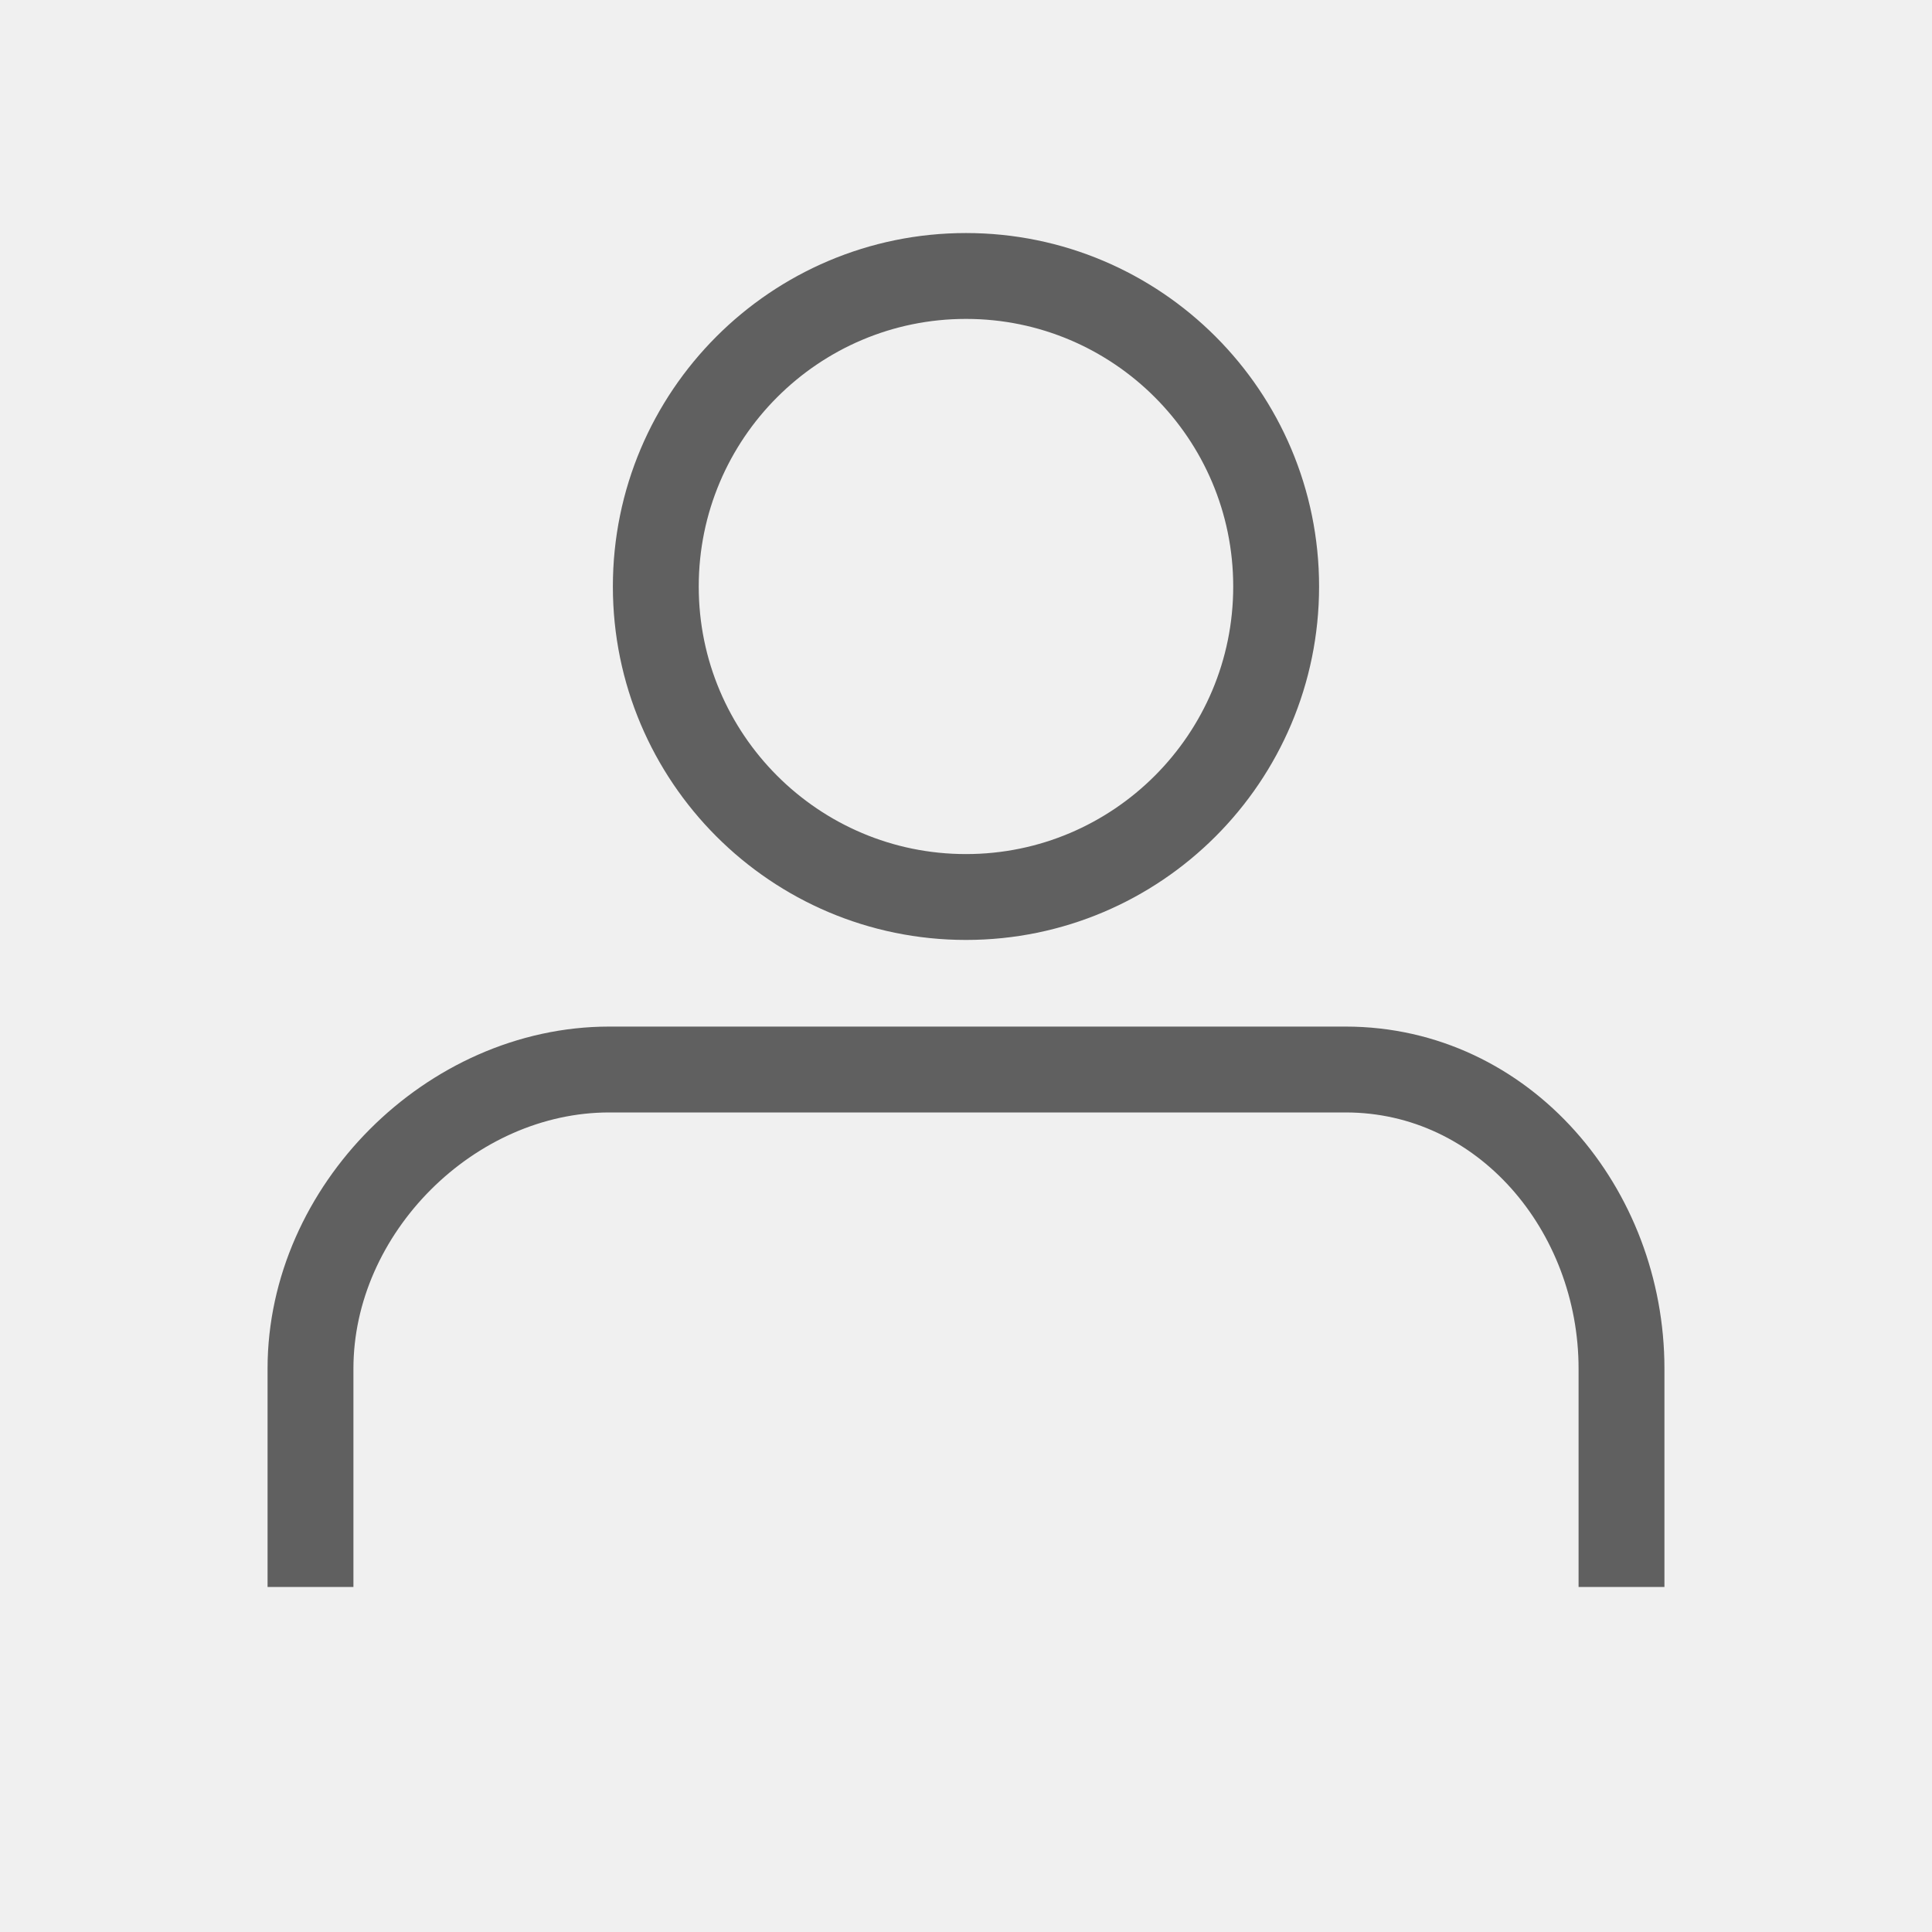
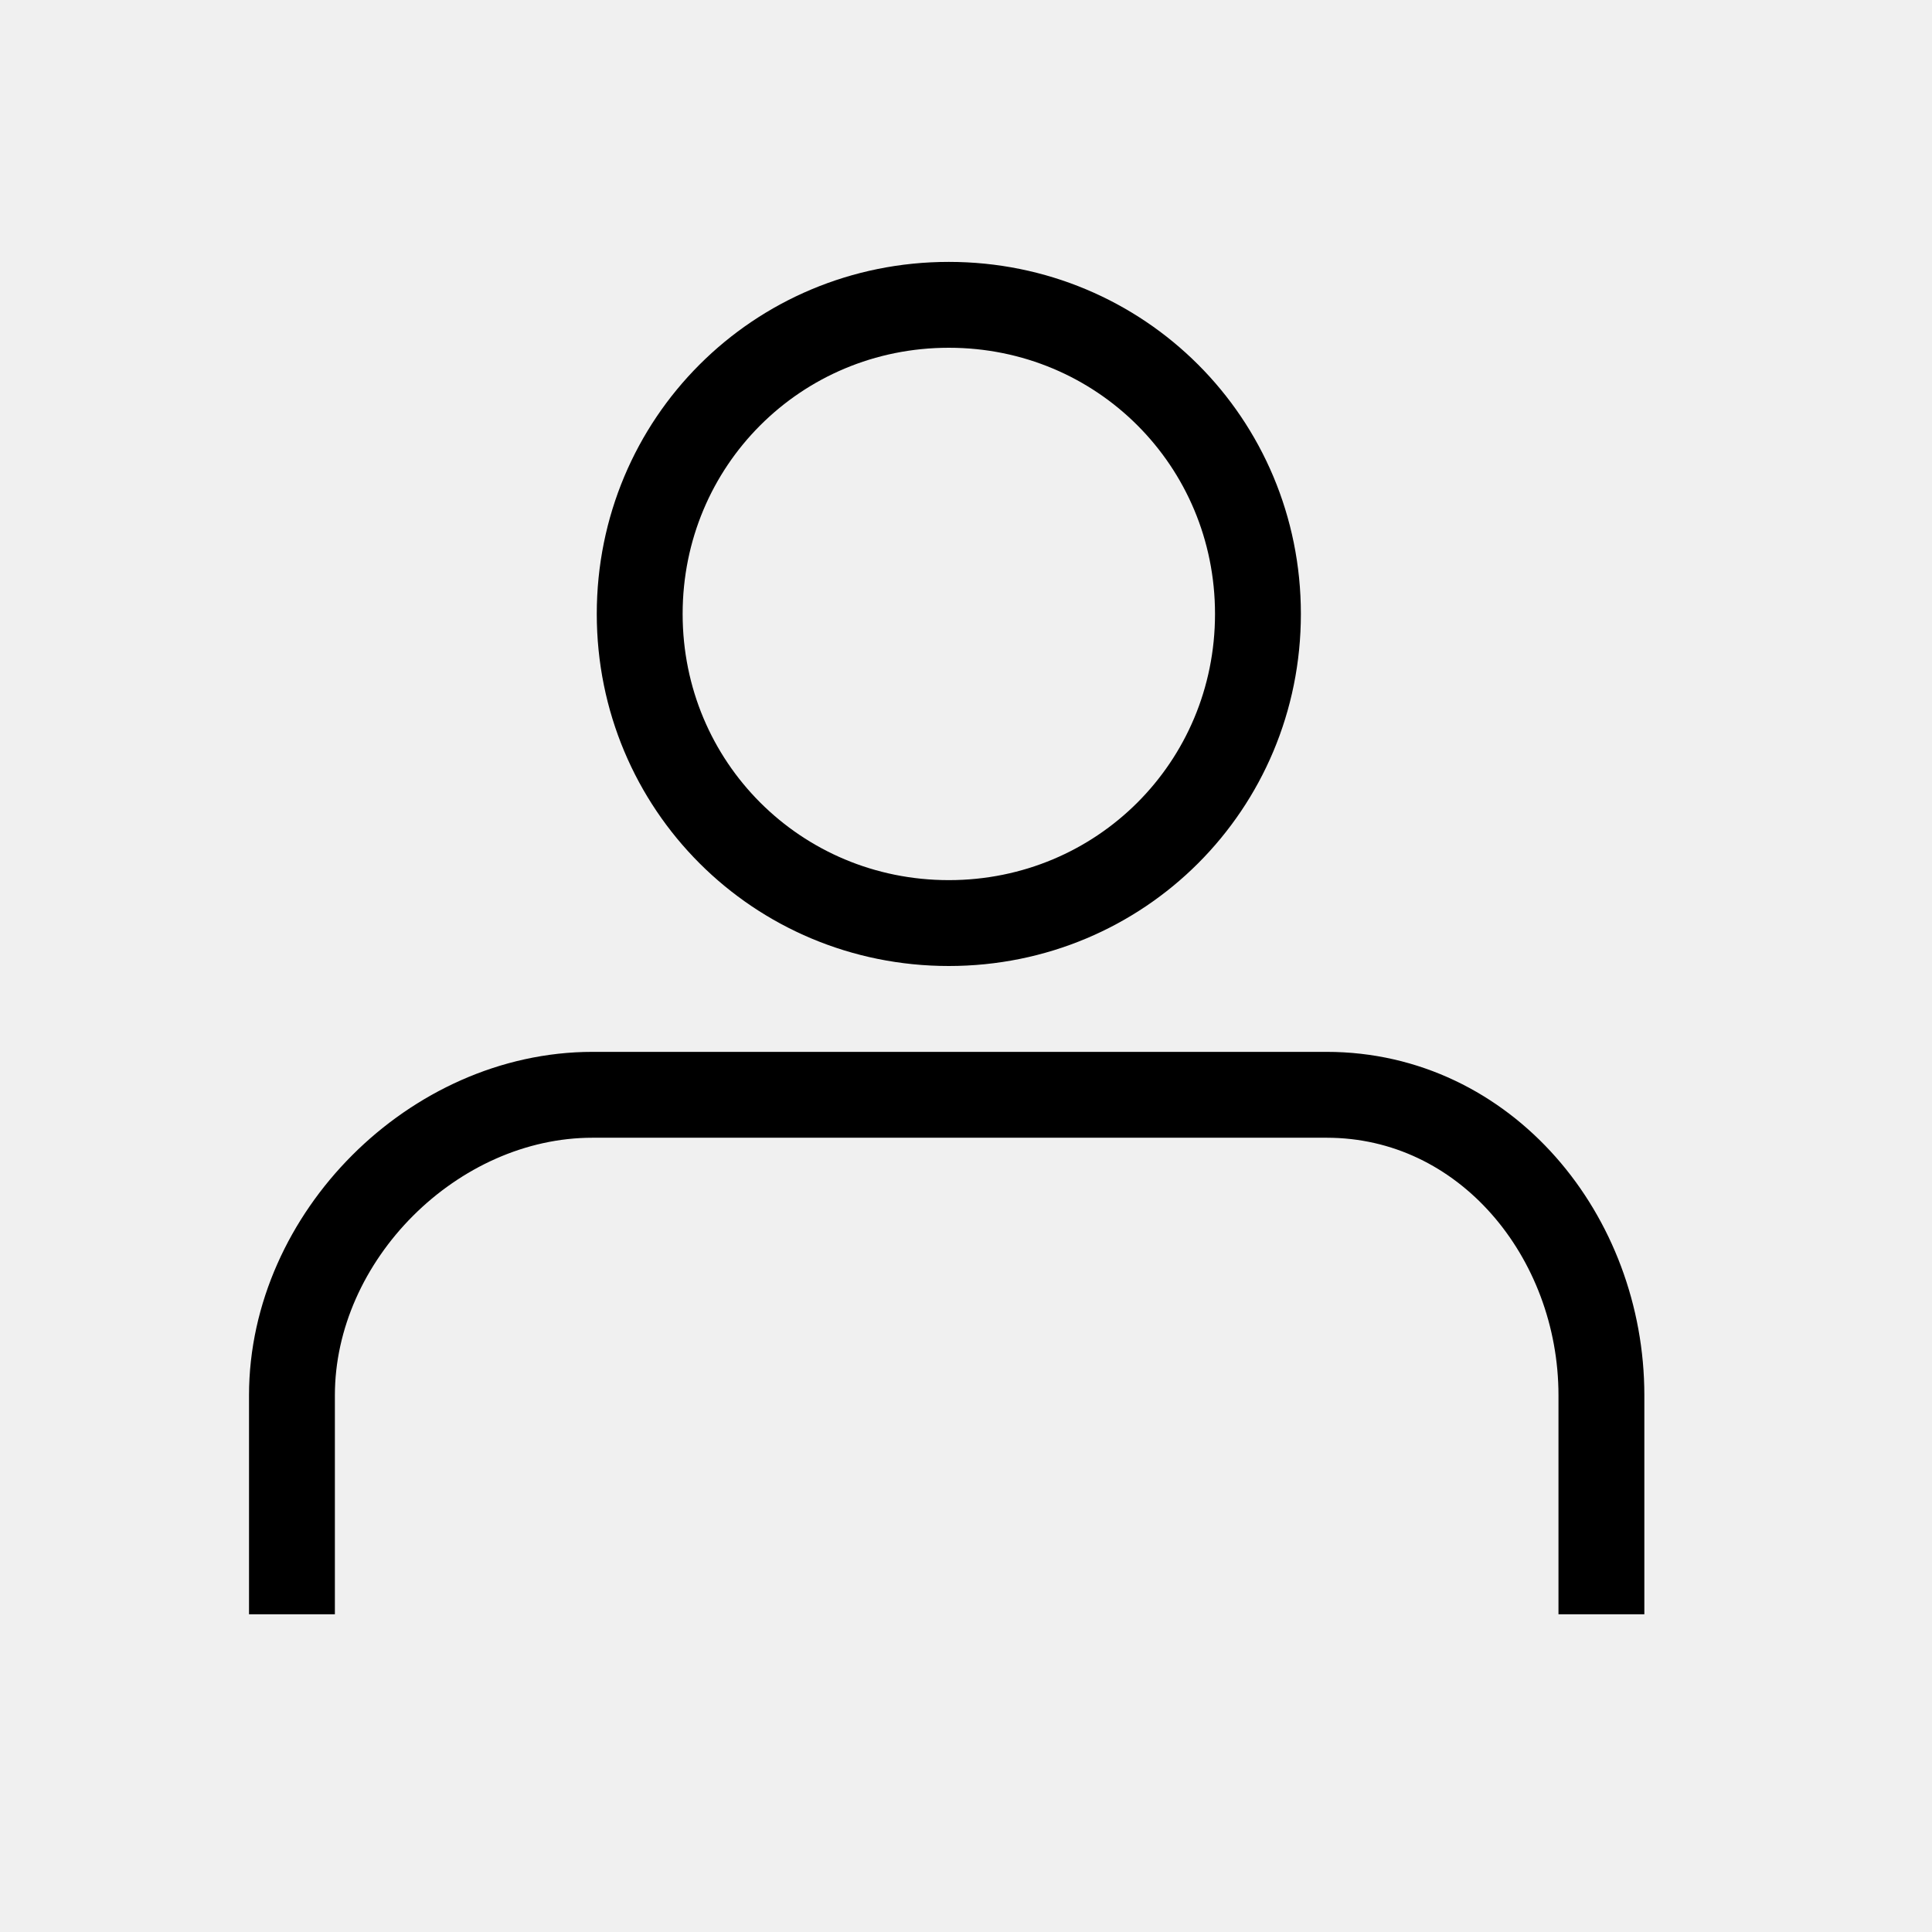
- <svg xmlns="http://www.w3.org/2000/svg" width="45" height="45" viewBox="0 0 45 45" fill="none">
-   <g clip-path="url(#clip0_184_1078)">
-     <path d="M15.275 13.661C15.275 17.654 18.514 20.893 22.5 20.893C26.485 20.893 29.724 17.654 29.724 13.661C29.724 9.667 26.485 6.428 22.5 6.428C18.514 6.428 15.275 9.667 15.275 13.661Z" stroke="#606060" stroke-width="2" stroke-miterlimit="10" />
-     <path d="M7.232 36.964V31.878C7.232 28.173 10.495 24.911 14.191 24.911H31.34C35.036 24.911 37.768 28.181 37.768 31.878V36.964" stroke="#606060" stroke-width="2" stroke-miterlimit="10" />
+ <svg xmlns="http://www.w3.org/2000/svg" version="1.1" id="레이어_1" x="0px" y="0px" viewBox="0 0 45 45" style="enable-background:new 0 0 45 45;" xml:space="preserve">
+   <style type="text/css">
+ 	.st0{fill:none;stroke:#000000;stroke-width:2;stroke-miterlimit:10;}
+ </style>
+   <g>
+     <path class="st0" d="M14.9,14.3c0,4,3.2,7.2,7.2,7.2s7.2-3.2,7.2-7.2s-3.2-7.2-7.2-7.2S14.9,10.3,14.9,14.3z" />
+     <path class="st0" d="M6.8,37.6v-5.1c0-3.7,3.3-7,7-7h17.1c3.7,0,6.4,3.3,6.4,7v5.1" />
  </g>
-   <defs>
-     <clipPath id="clip0_184_1078">
-       <rect width="45" height="45" fill="white" />
-     </clipPath>
-   </defs>
</svg>
